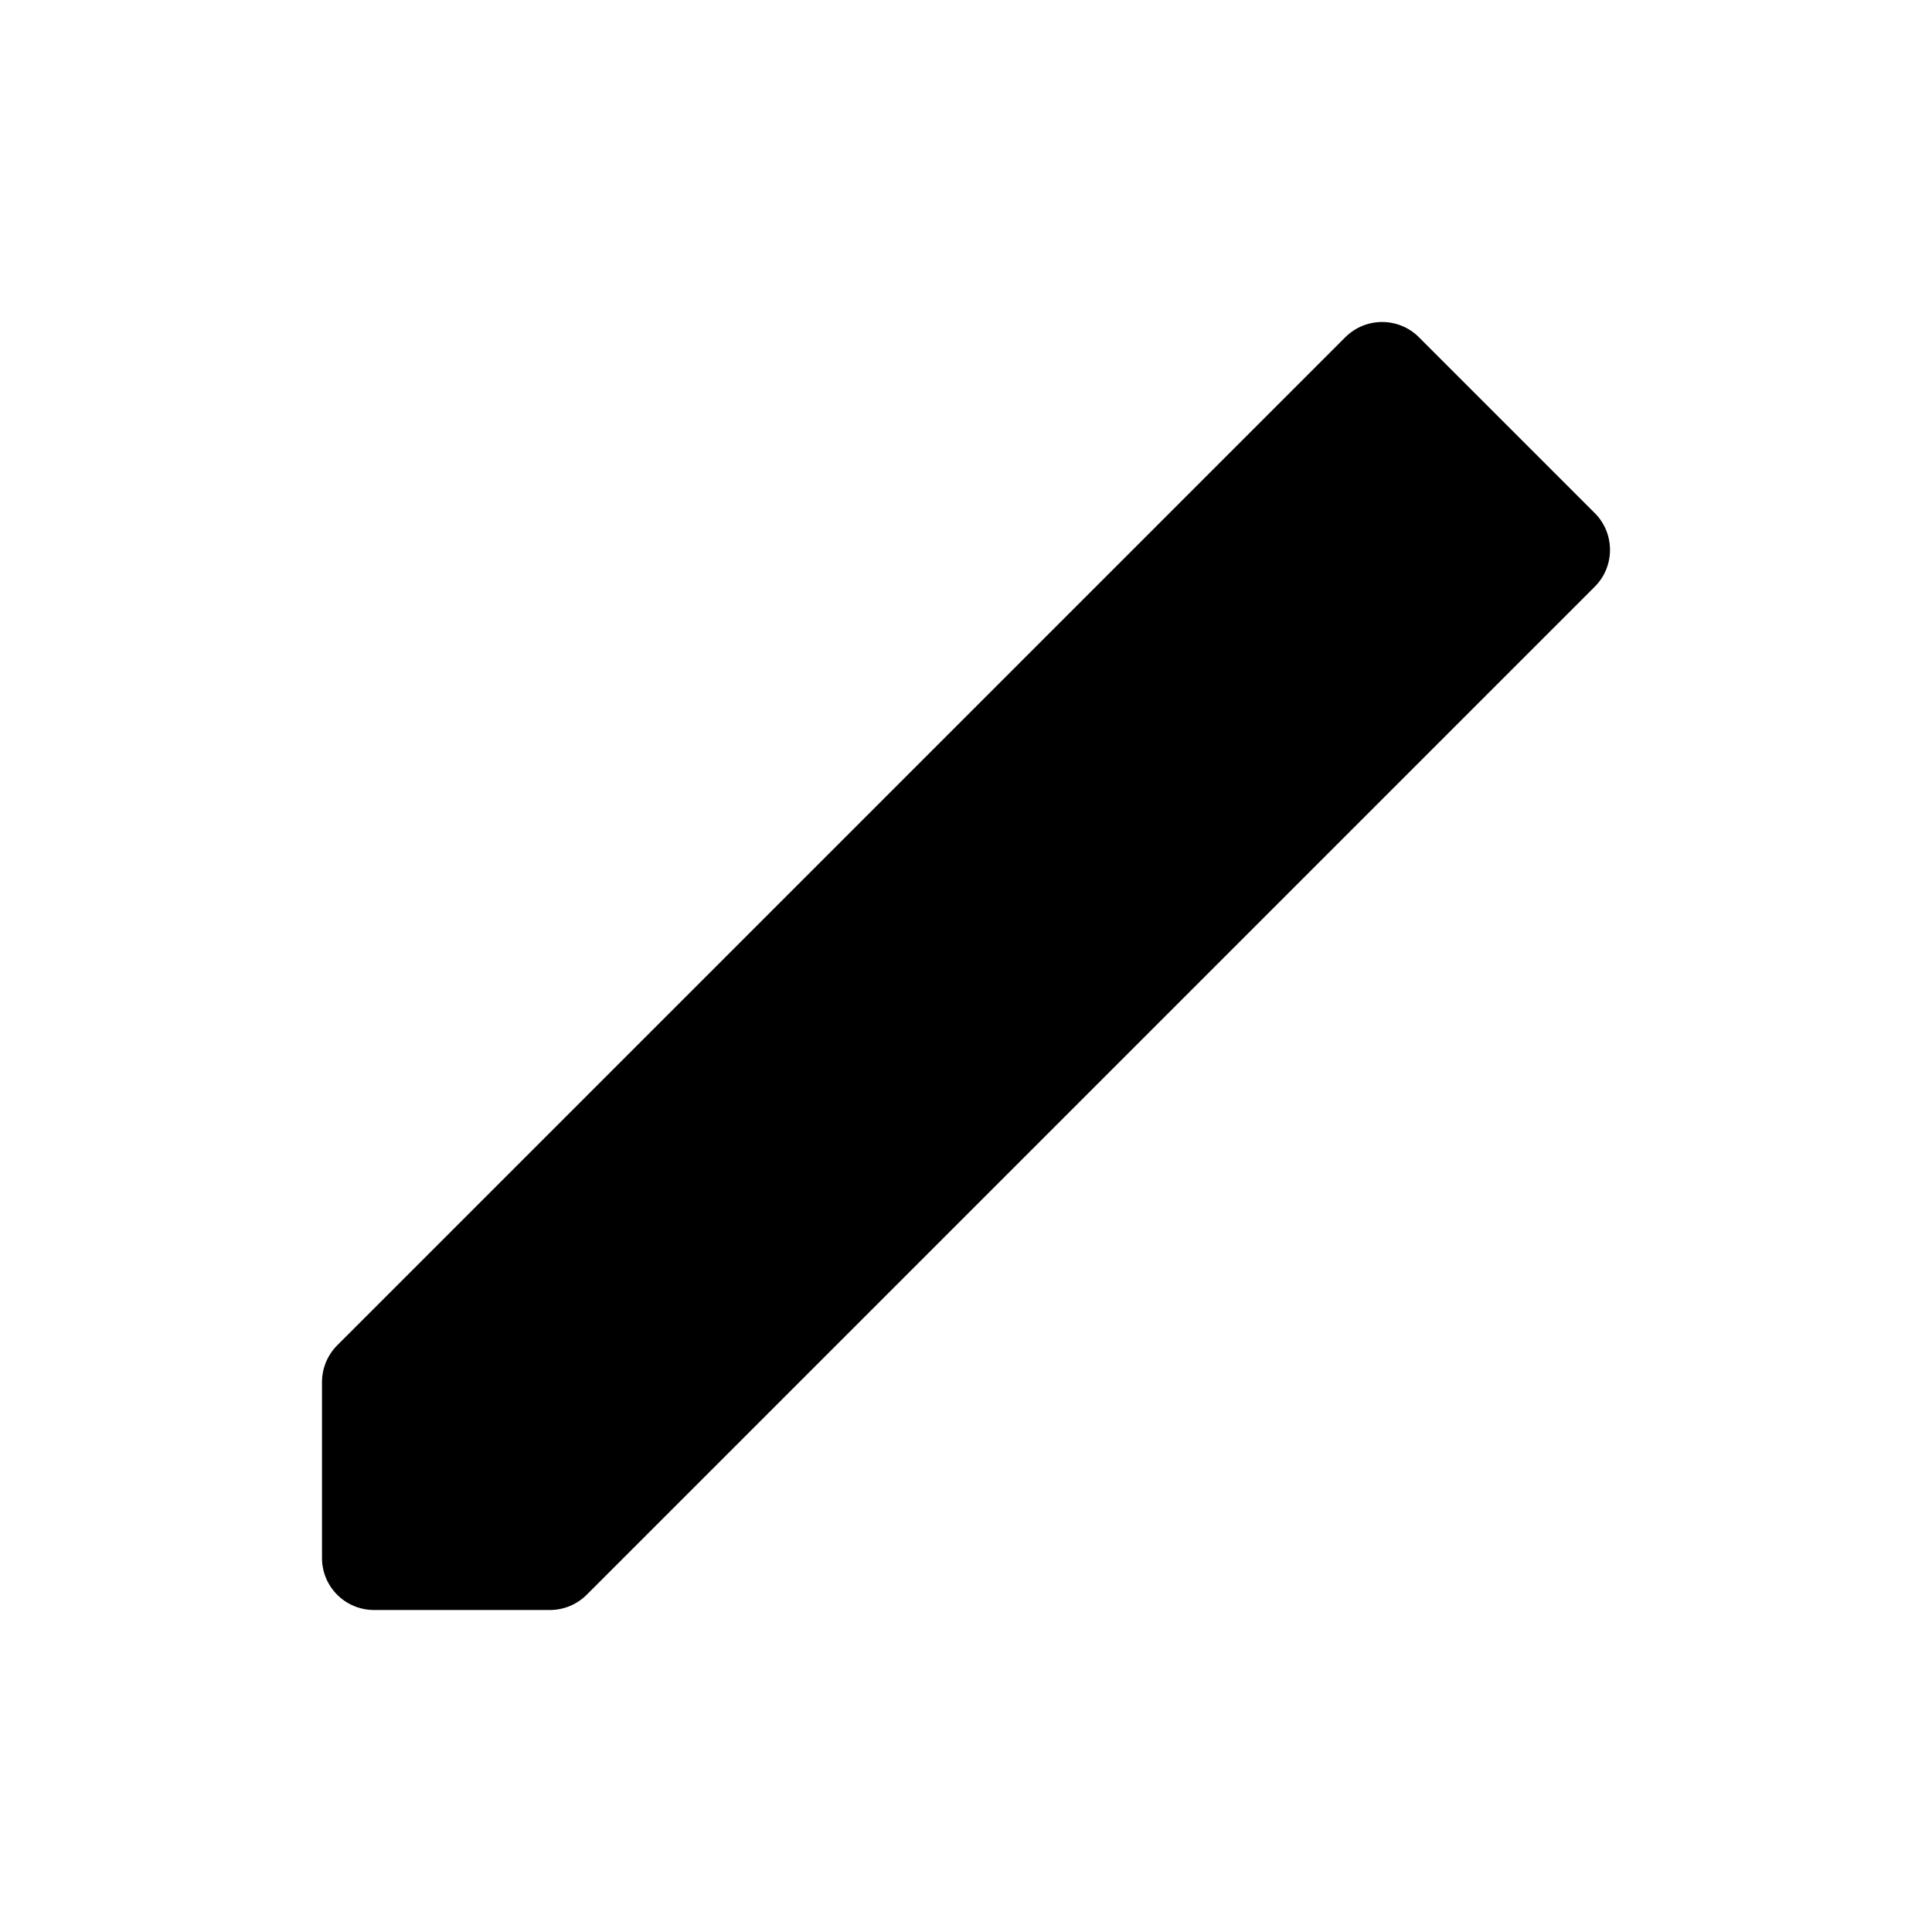
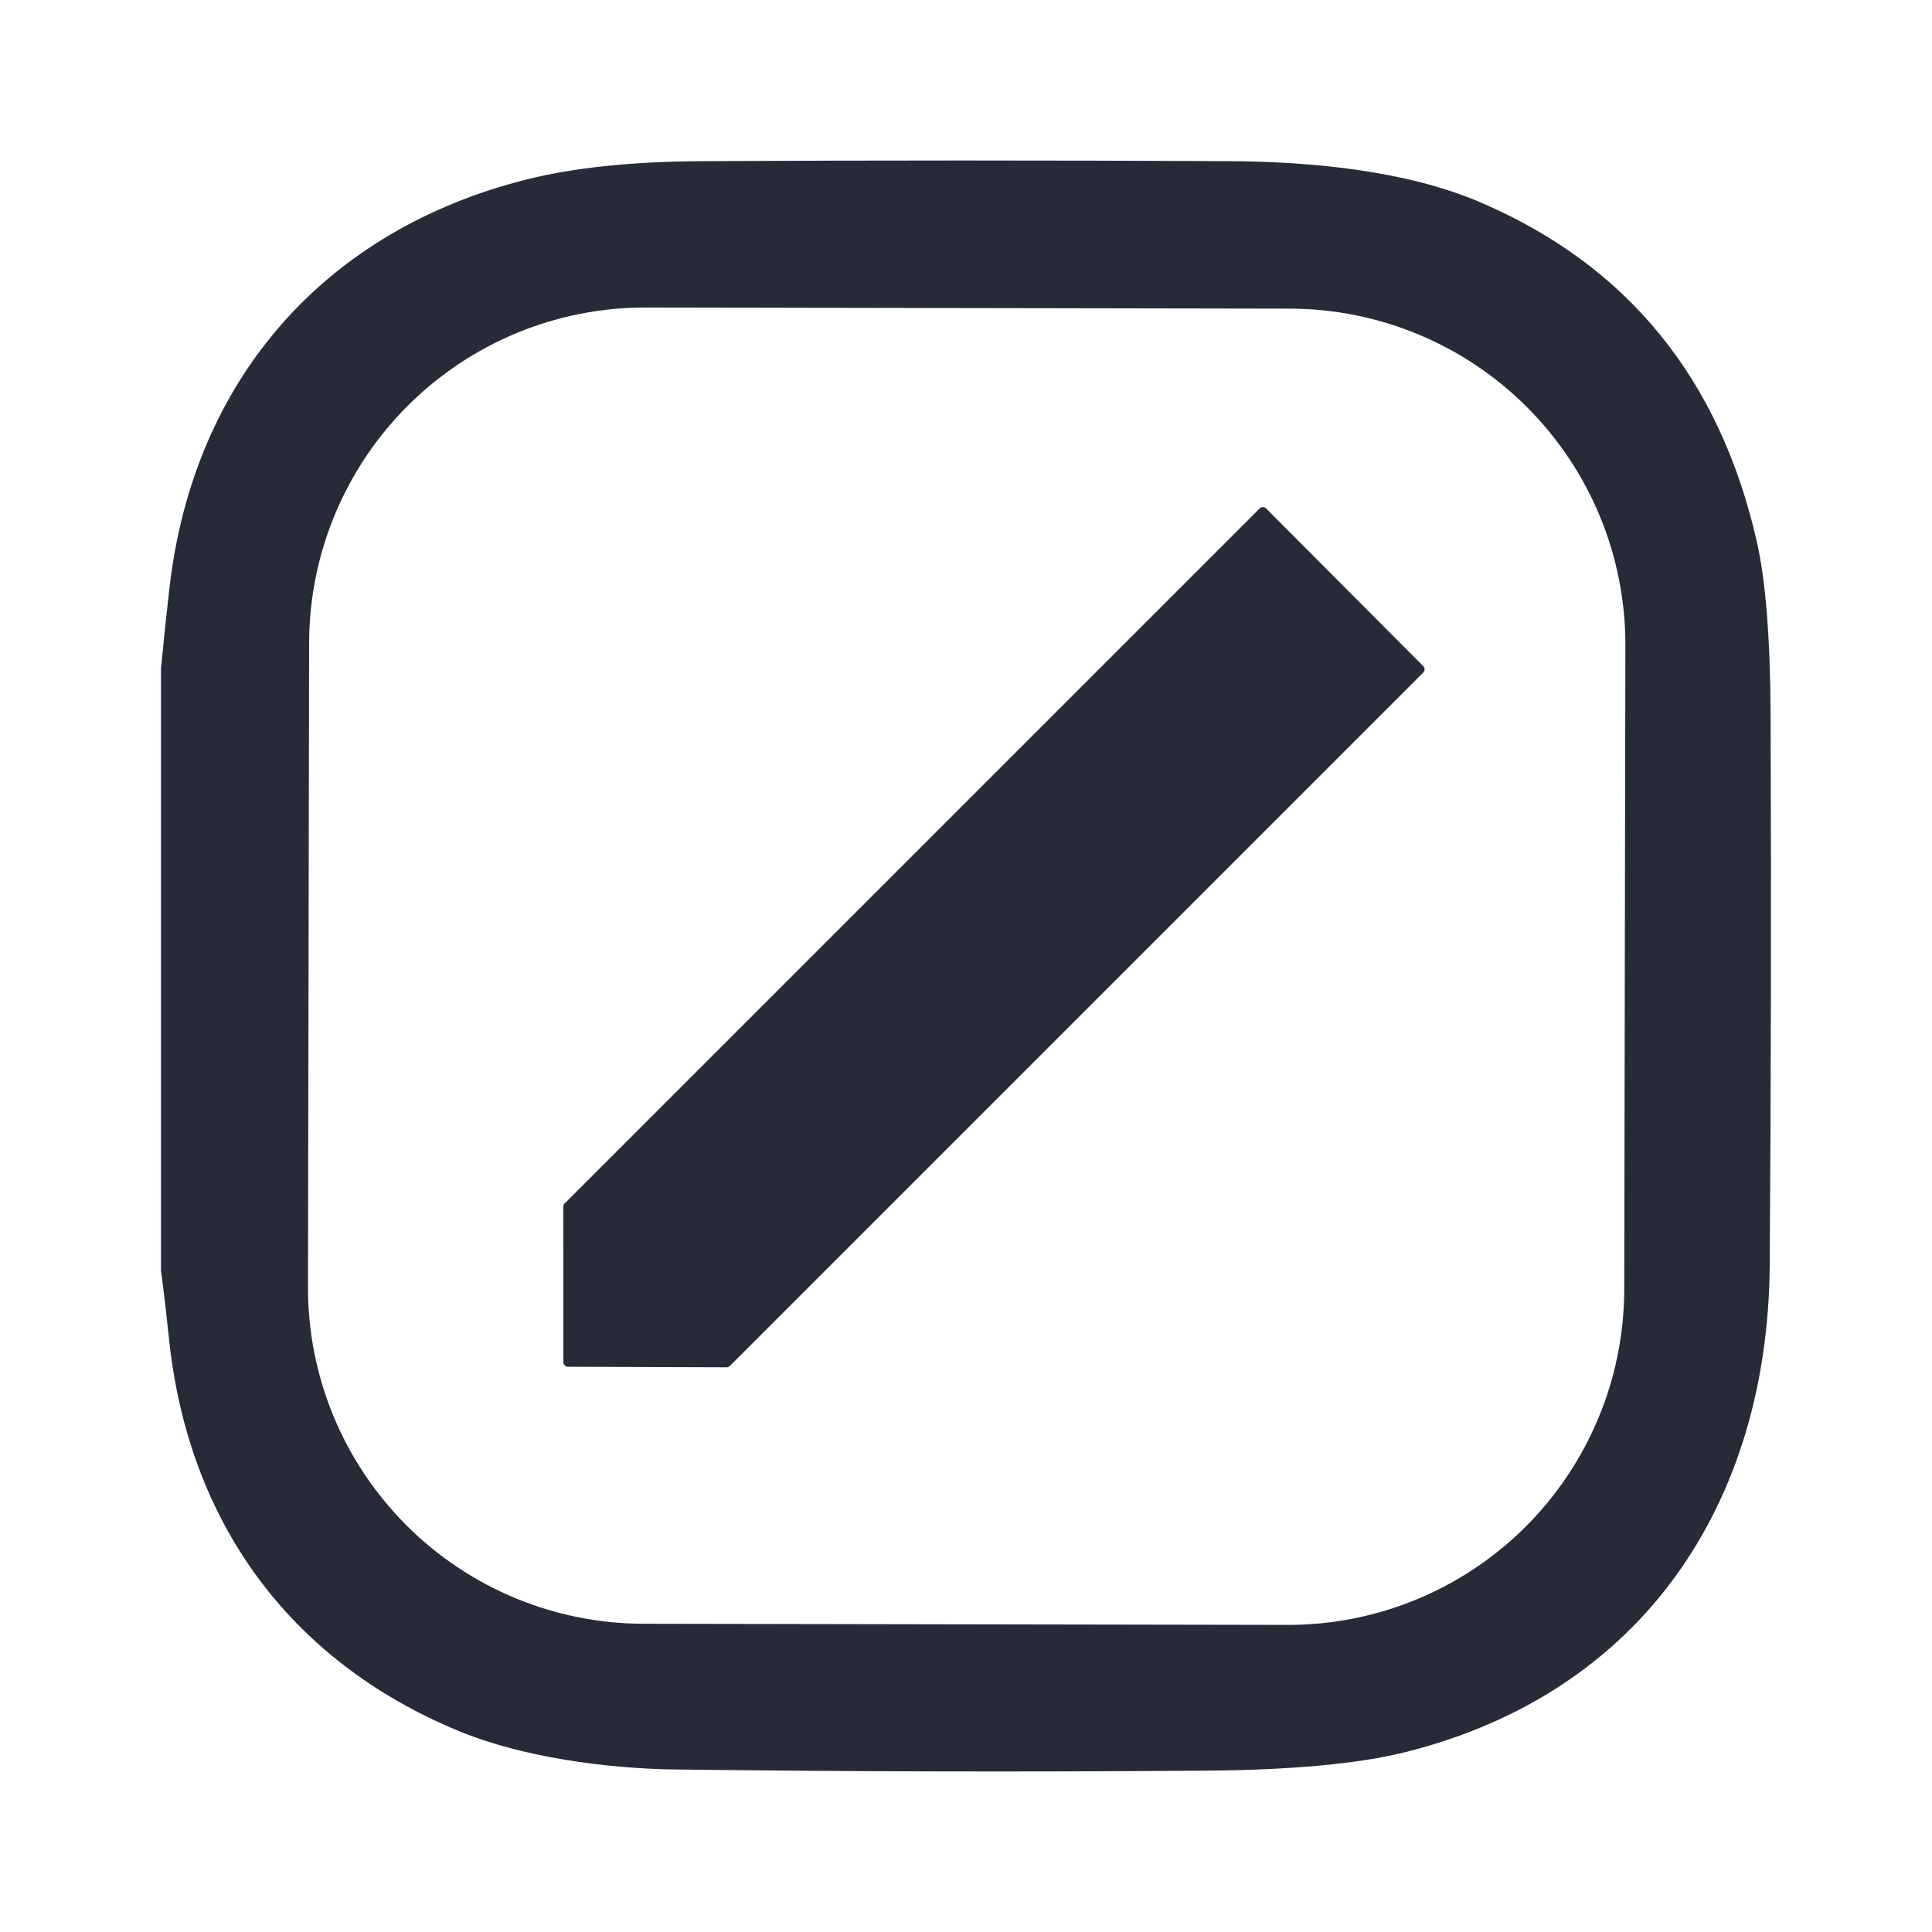
<svg xmlns="http://www.w3.org/2000/svg" width="24" height="24" viewBox="0 0 24 24" fill="none">
-   <path d="M16.712 4.189C16.965 3.937 17.374 3.937 17.626 4.189L19.811 6.374C20.063 6.626 20.063 7.036 19.811 7.288L7.288 19.811C7.167 19.932 7.002 20 6.831 20H4.646C4.289 20 4 19.711 4 19.354V17.169C4 16.998 4.068 16.833 4.189 16.712L16.712 4.189Z" fill="black" />
+   <path d="M2 15.785V8.301C2.032 7.969 2.067 7.636 2.105 7.304C2.403 4.708 4.042 2.855 6.547 2.228C7.131 2.082 7.855 2.007 8.719 2.002C10.84 1.991 13.023 1.991 15.267 2.002C16.275 2.007 17.463 2.115 18.394 2.515C20.219 3.299 21.362 4.702 21.823 6.724C21.933 7.206 21.991 7.925 21.995 8.88C22.004 11.244 22 13.525 21.984 15.724C21.96 18.672 20.411 21.024 17.465 21.764C16.879 21.911 16.044 21.988 14.961 21.996C12.693 22.013 10.502 22.008 8.387 21.981C7.533 21.97 6.489 21.83 5.698 21.503C3.589 20.631 2.332 18.894 2.098 16.618C2.069 16.339 2.037 16.061 2 15.785ZM20.191 8.015C20.193 6.908 19.755 5.846 18.973 5.062C18.192 4.278 17.131 3.836 16.024 3.834L8.021 3.82C6.914 3.818 5.852 4.256 5.068 5.038C4.284 5.819 3.842 6.88 3.84 7.987L3.826 15.99C3.824 17.097 4.262 18.159 5.044 18.943C5.825 19.727 6.886 20.169 7.993 20.171L15.996 20.185C17.103 20.187 18.165 19.749 18.949 18.968C19.733 18.186 20.175 17.125 20.177 16.018L20.191 8.015Z" fill="#272B37" />
+   <path d="M7.013 14.951L15.648 6.316C15.659 6.305 15.673 6.299 15.688 6.299C15.703 6.299 15.717 6.305 15.728 6.316L17.68 8.275C17.691 8.286 17.697 8.3 17.697 8.315C17.697 8.33 17.691 8.344 17.68 8.355L9.067 16.968C9.056 16.979 9.042 16.984 9.027 16.985L7.055 16.978C7.04 16.978 7.025 16.972 7.015 16.961C7.004 16.951 6.998 16.936 6.998 16.921L6.997 14.99C6.997 14.976 7.003 14.961 7.013 14.951Z" fill="#272B37" />
</svg>
